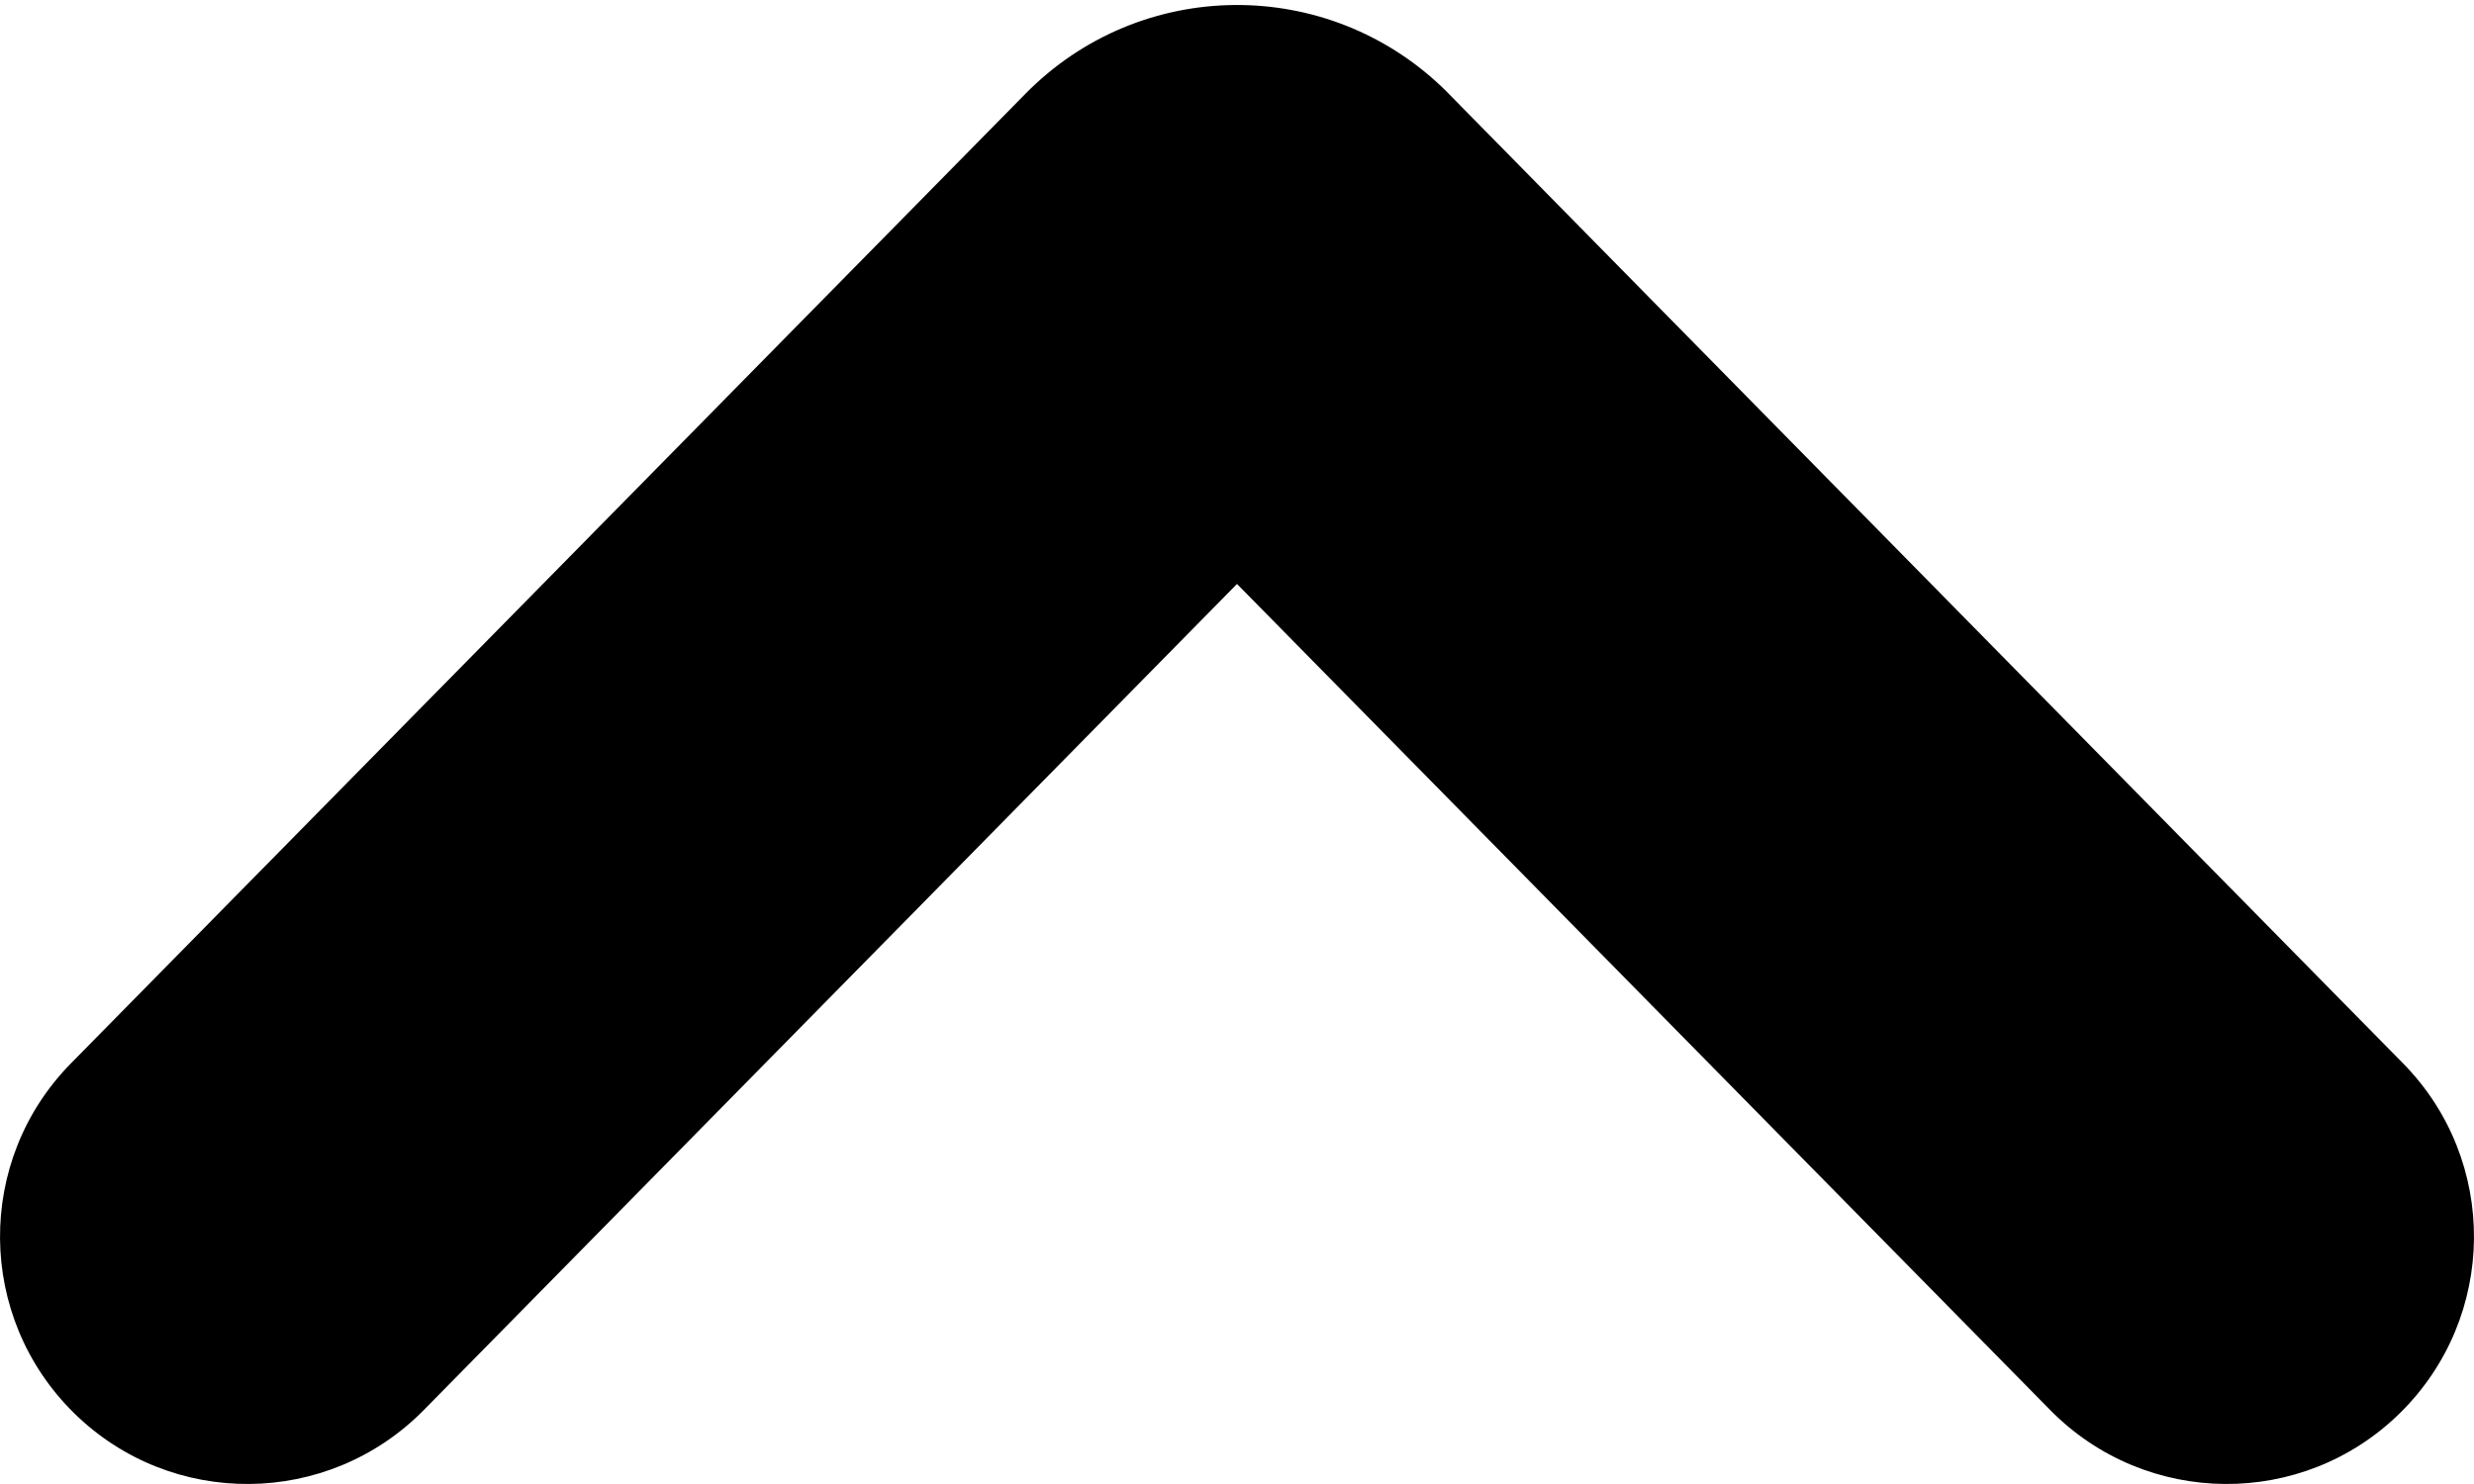
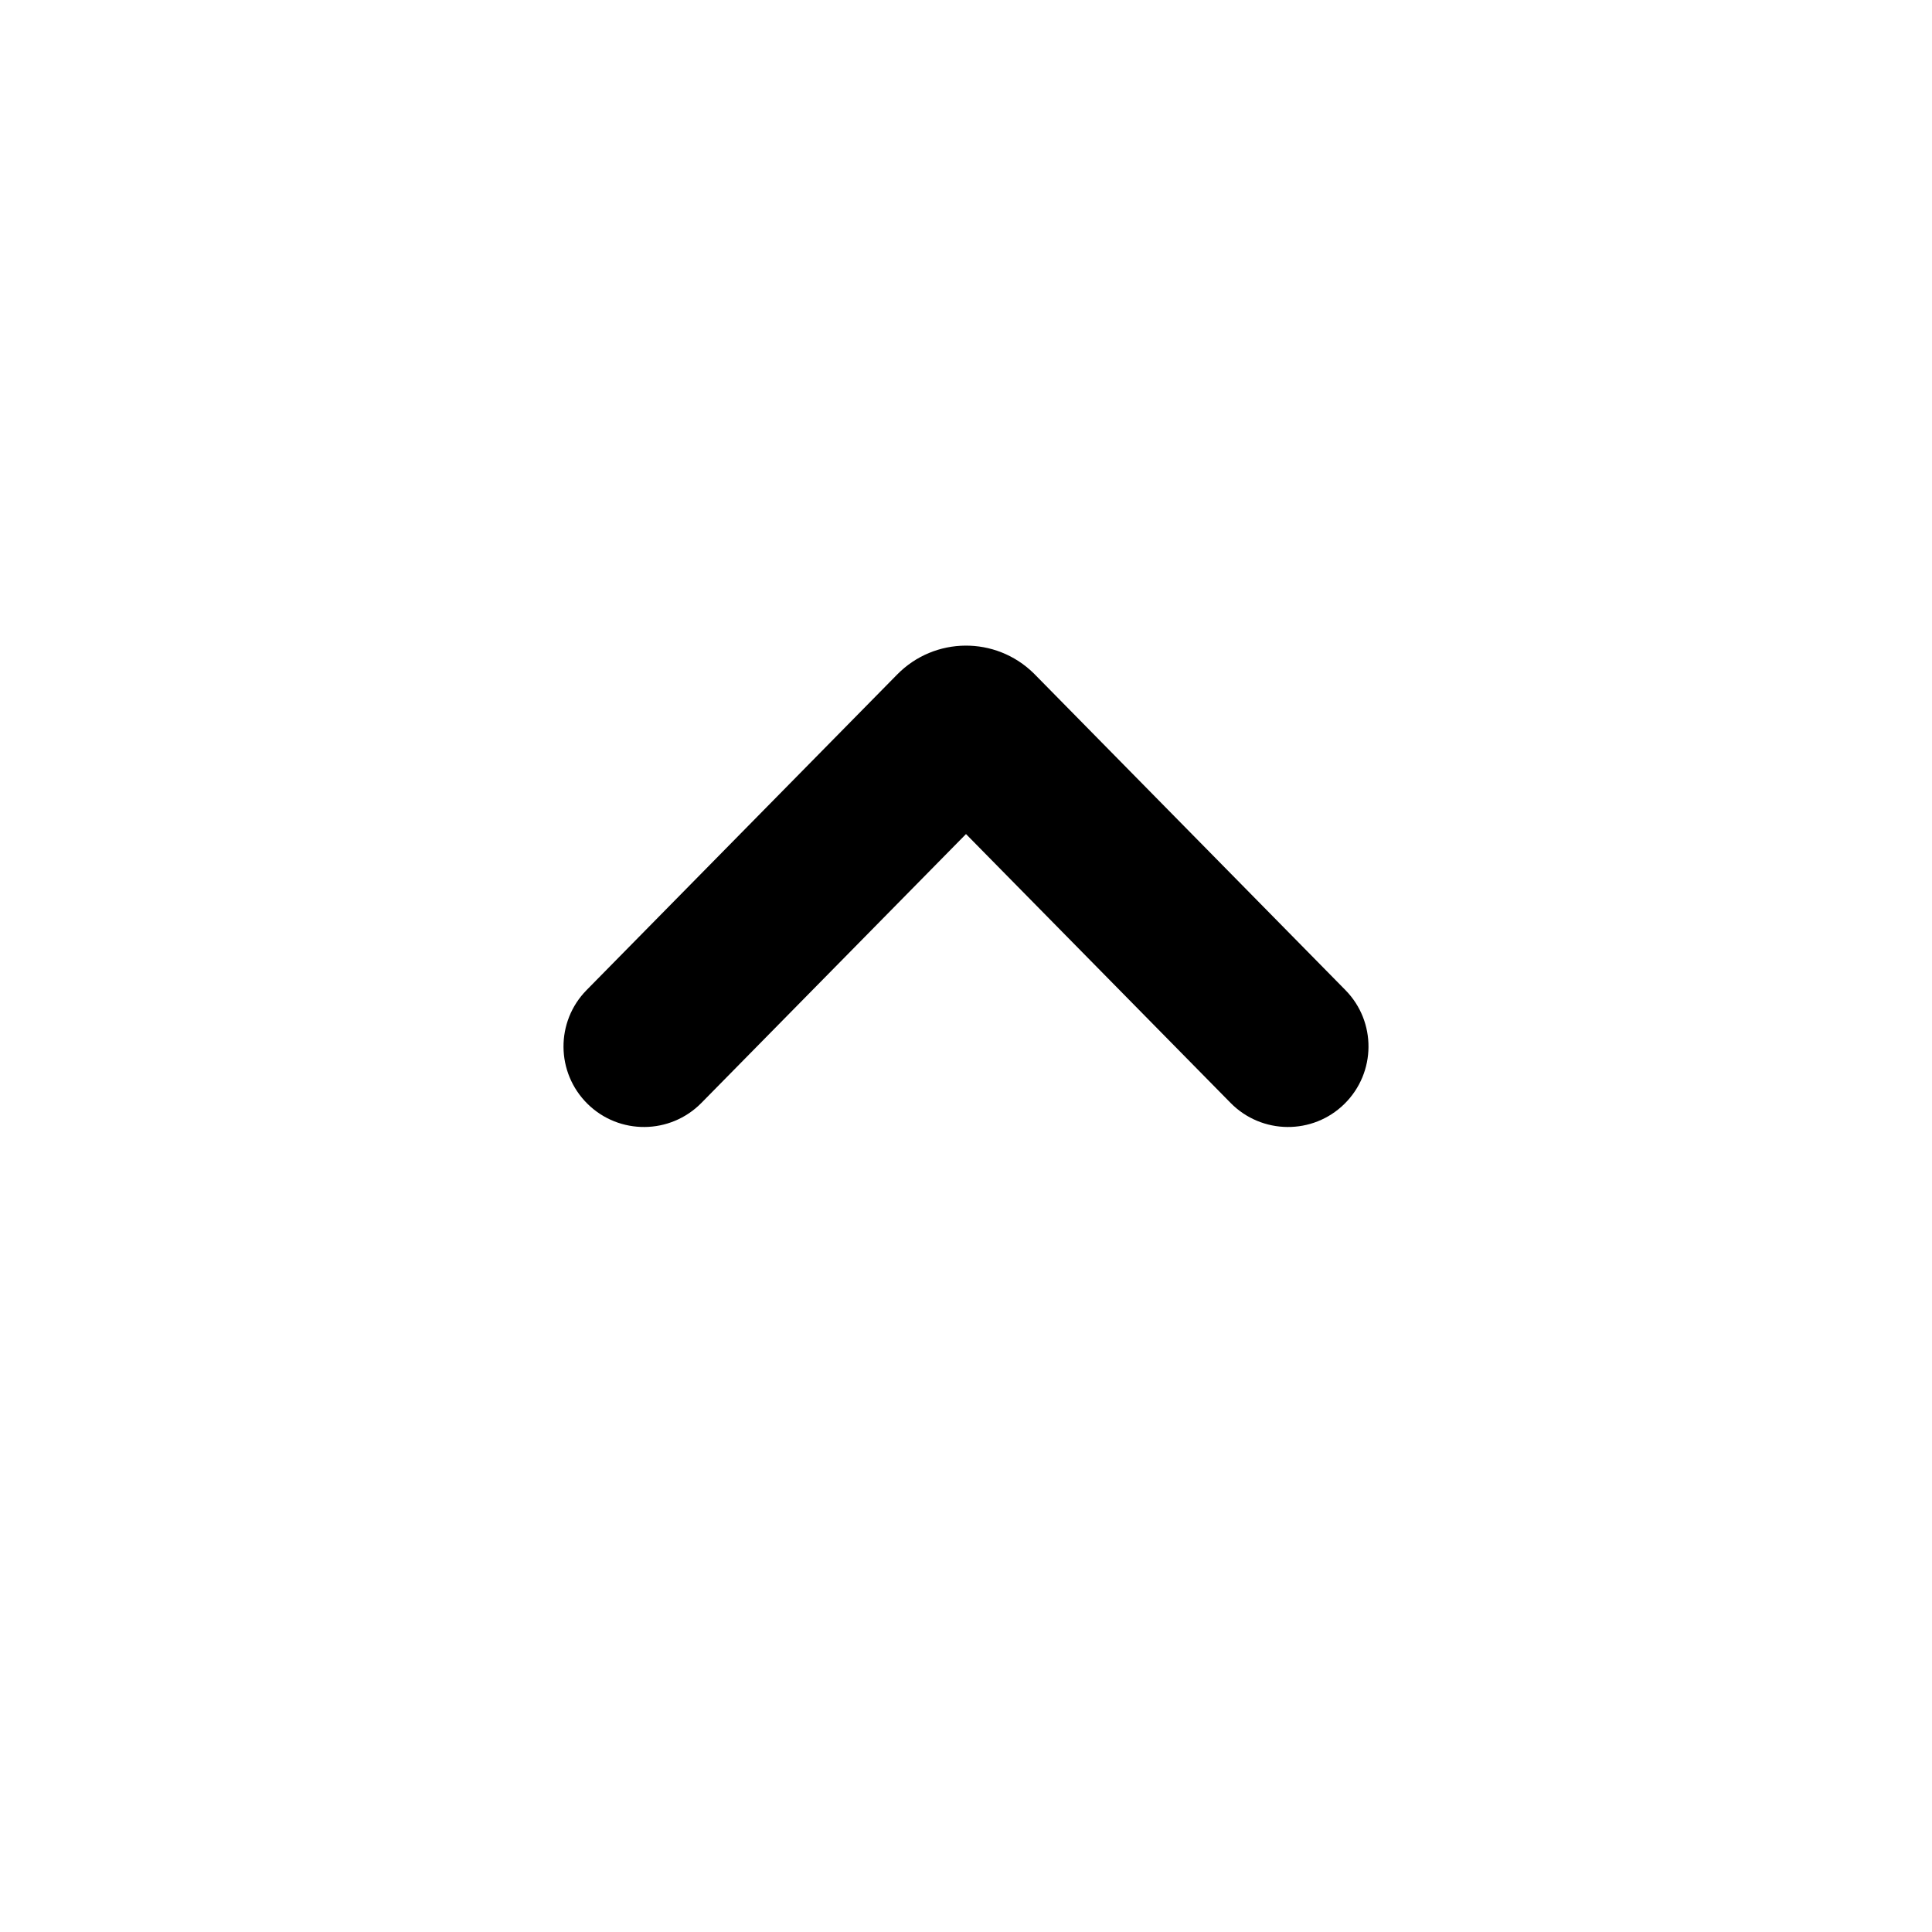
- <svg xmlns="http://www.w3.org/2000/svg" viewBox="0 0 10 6">
-   <path transform="translate(5, 3) scale(1, -1) translate(-12, -11) translate(7, 8)" d="M1.713,0.299 C1.325,-0.095 0.692,-0.1 0.299,0.287 C-0.095,0.675 -0.1,1.308 0.287,1.701 L4.145,5.621 C4.61,6.094 5.369,6.1 5.842,5.635 C5.846,5.63 7.137,4.319 9.713,1.701 C10.1,1.308 10.095,0.675 9.701,0.287 C9.308,-0.1 8.675,-0.095 8.287,0.299 L5,3.639 L1.713,0.299 Z" id="path-1" />
+ <svg xmlns="http://www.w3.org/2000/svg" viewBox="0 0 24 24">
+   <path transform="translate(12, 11) scale(1, -1) translate(-12, -11) translate(7, 8)" d="M1.713,0.299 C1.325,-0.095 0.692,-0.1 0.299,0.287 C-0.095,0.675 -0.1,1.308 0.287,1.701 L4.145,5.621 C4.61,6.094 5.369,6.1 5.842,5.635 C5.846,5.63 7.137,4.319 9.713,1.701 C10.1,1.308 10.095,0.675 9.701,0.287 C9.308,-0.1 8.675,-0.095 8.287,0.299 L5,3.639 L1.713,0.299 Z" id="path-1" />
</svg>
